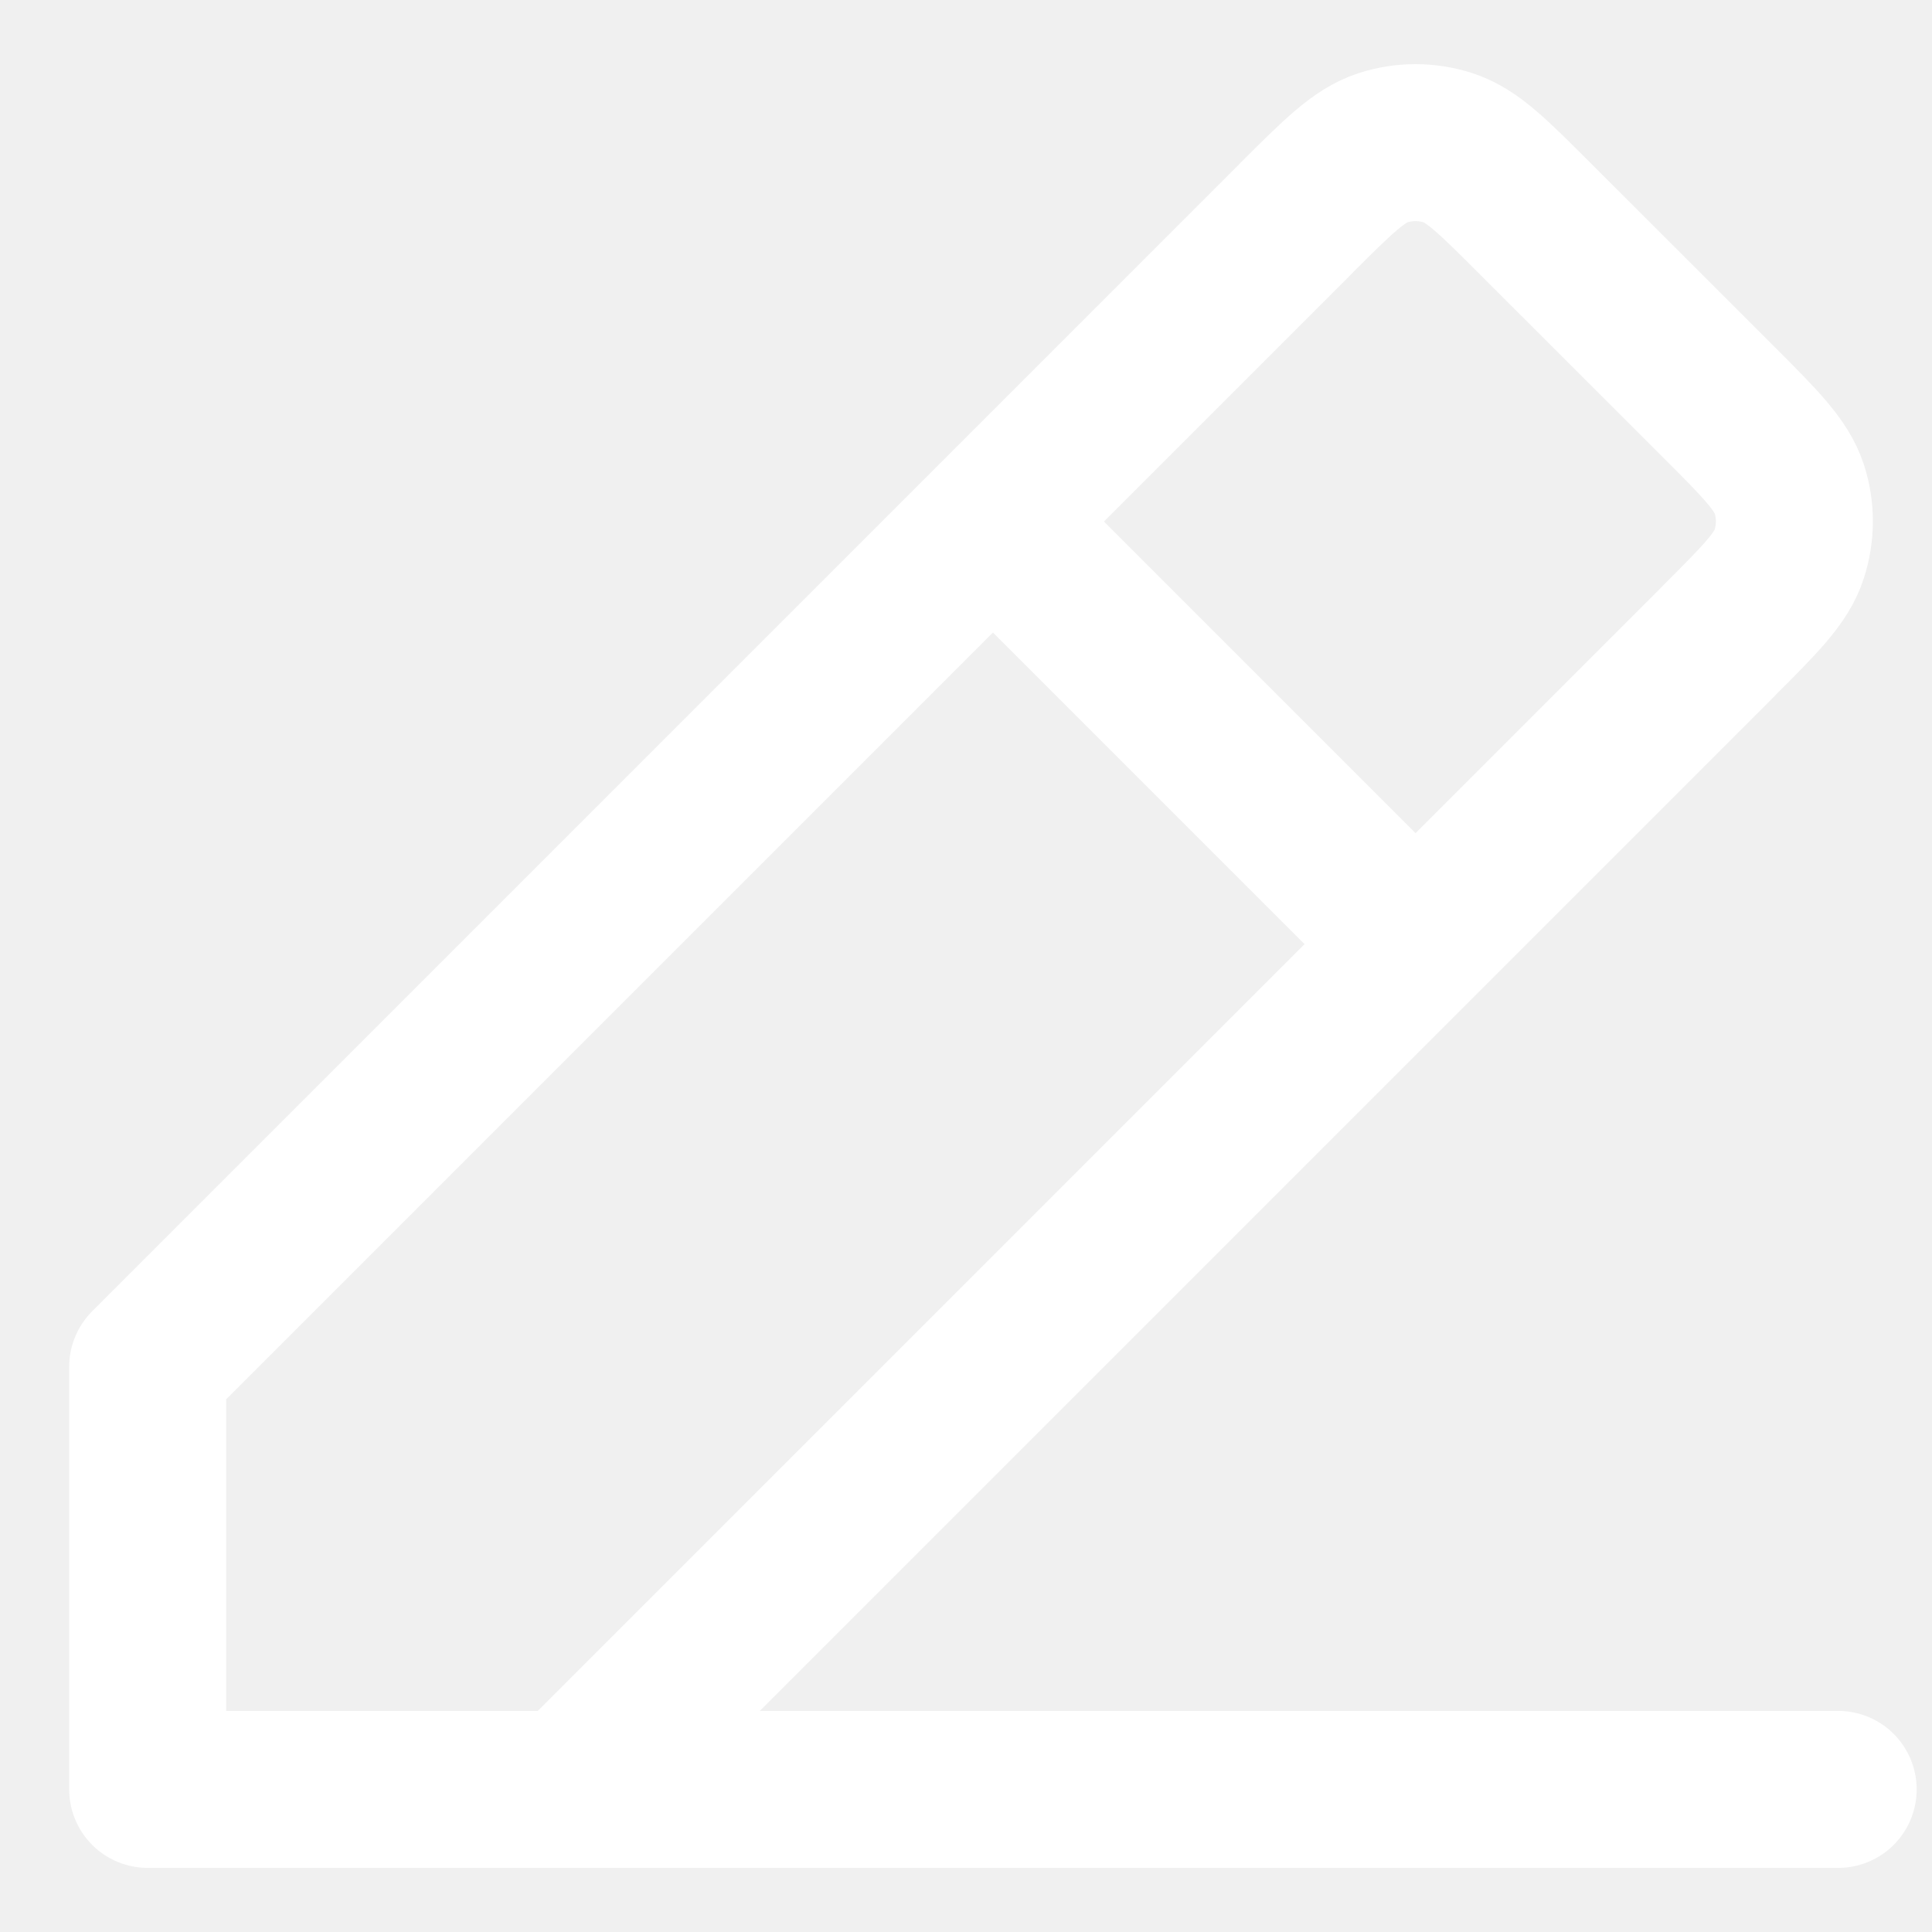
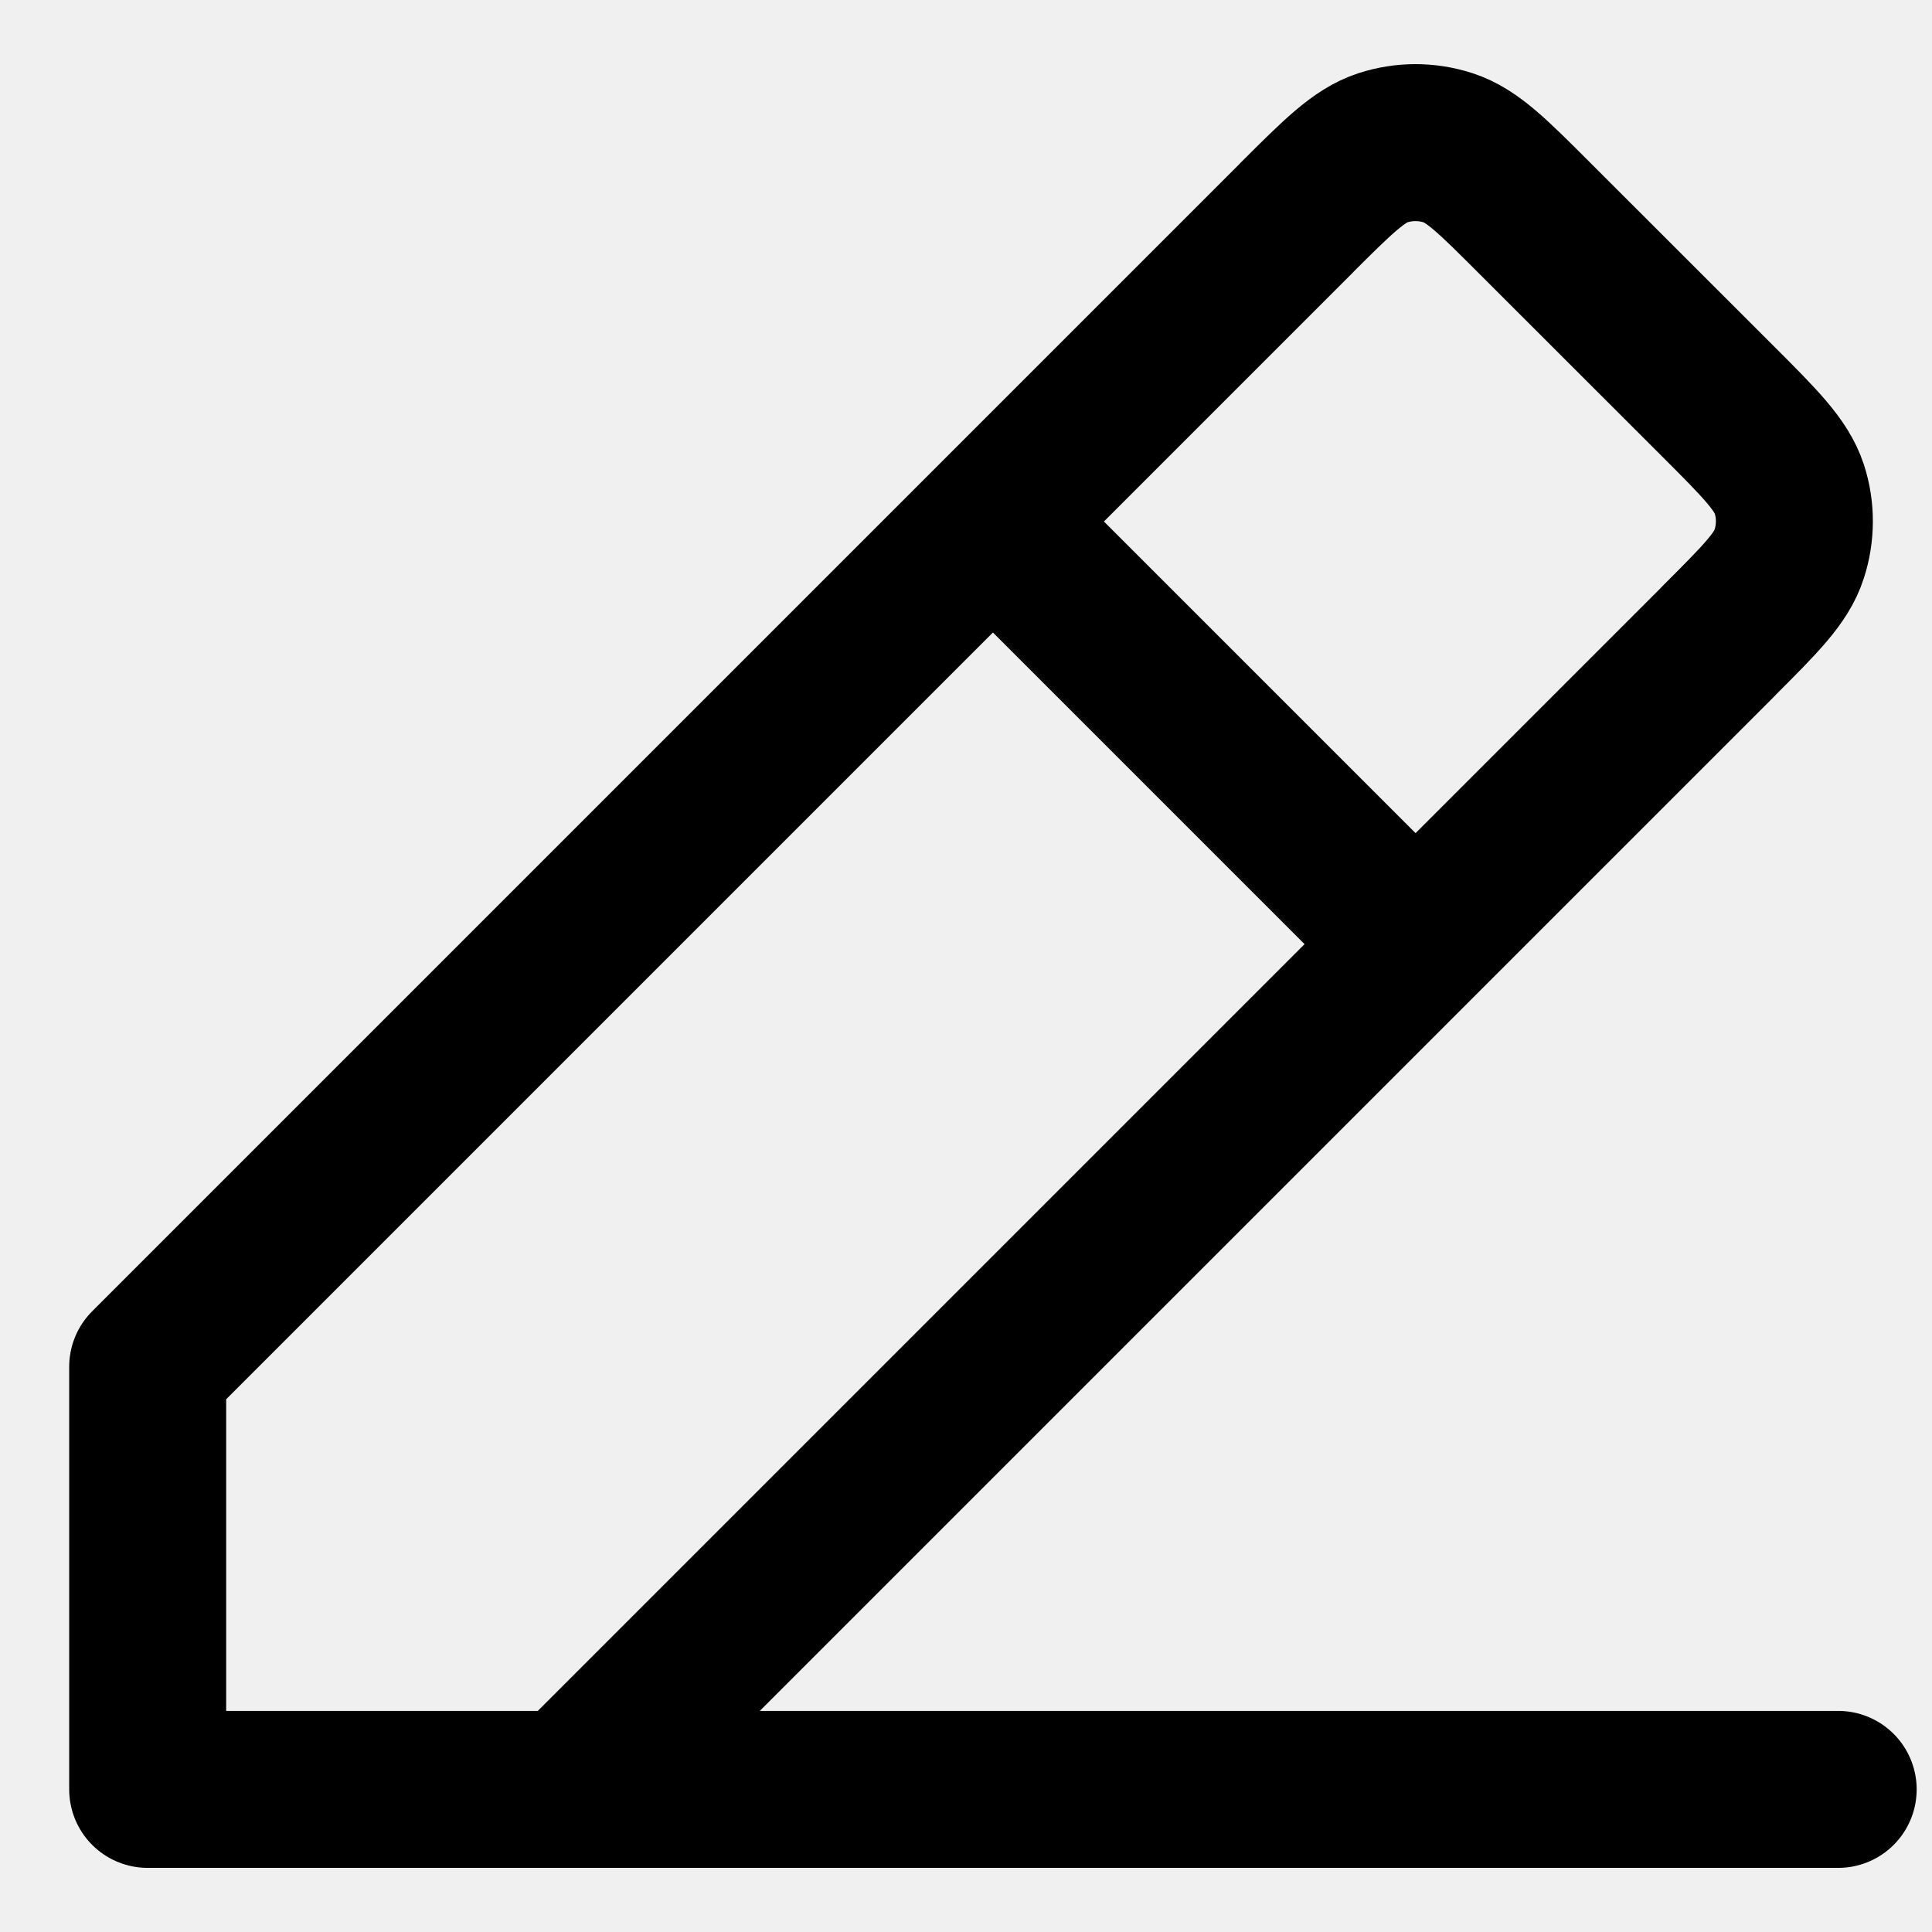
<svg xmlns="http://www.w3.org/2000/svg" width="16" height="16" viewBox="0 0 16 16" fill="none">
-   <path id="Vector" d="M1.223 14.819H15.223M1.223 14.819V11.319L8.223 4.319M1.223 14.819L4.723 14.819L11.723 7.819M8.223 4.319L10.733 1.809L10.734 1.807C11.08 1.462 11.253 1.289 11.452 1.224C11.628 1.167 11.817 1.167 11.993 1.224C12.193 1.289 12.365 1.462 12.71 1.807L14.233 3.329C14.579 3.675 14.752 3.849 14.818 4.049C14.875 4.224 14.874 4.414 14.817 4.589C14.753 4.789 14.579 4.962 14.233 5.308L14.233 5.309L11.723 7.819M8.223 4.319L11.723 7.819" stroke="white" stroke-width="1.3" stroke-linecap="round" stroke-linejoin="round" />
+   <path id="Vector" d="M1.223 14.819H15.223M1.223 14.819V11.319L8.223 4.319M1.223 14.819L4.723 14.819L11.723 7.819M8.223 4.319L10.733 1.809L10.734 1.807C11.08 1.462 11.253 1.289 11.452 1.224C11.628 1.167 11.817 1.167 11.993 1.224C12.193 1.289 12.365 1.462 12.71 1.807L14.233 3.329C14.579 3.675 14.752 3.849 14.818 4.049C14.875 4.224 14.874 4.414 14.817 4.589C14.753 4.789 14.579 4.962 14.233 5.308L14.233 5.309L11.723 7.819M8.223 4.319L11.723 7.819" stroke="currentColor" stroke-width="1.3" stroke-linecap="round" stroke-linejoin="round" />
</svg>
